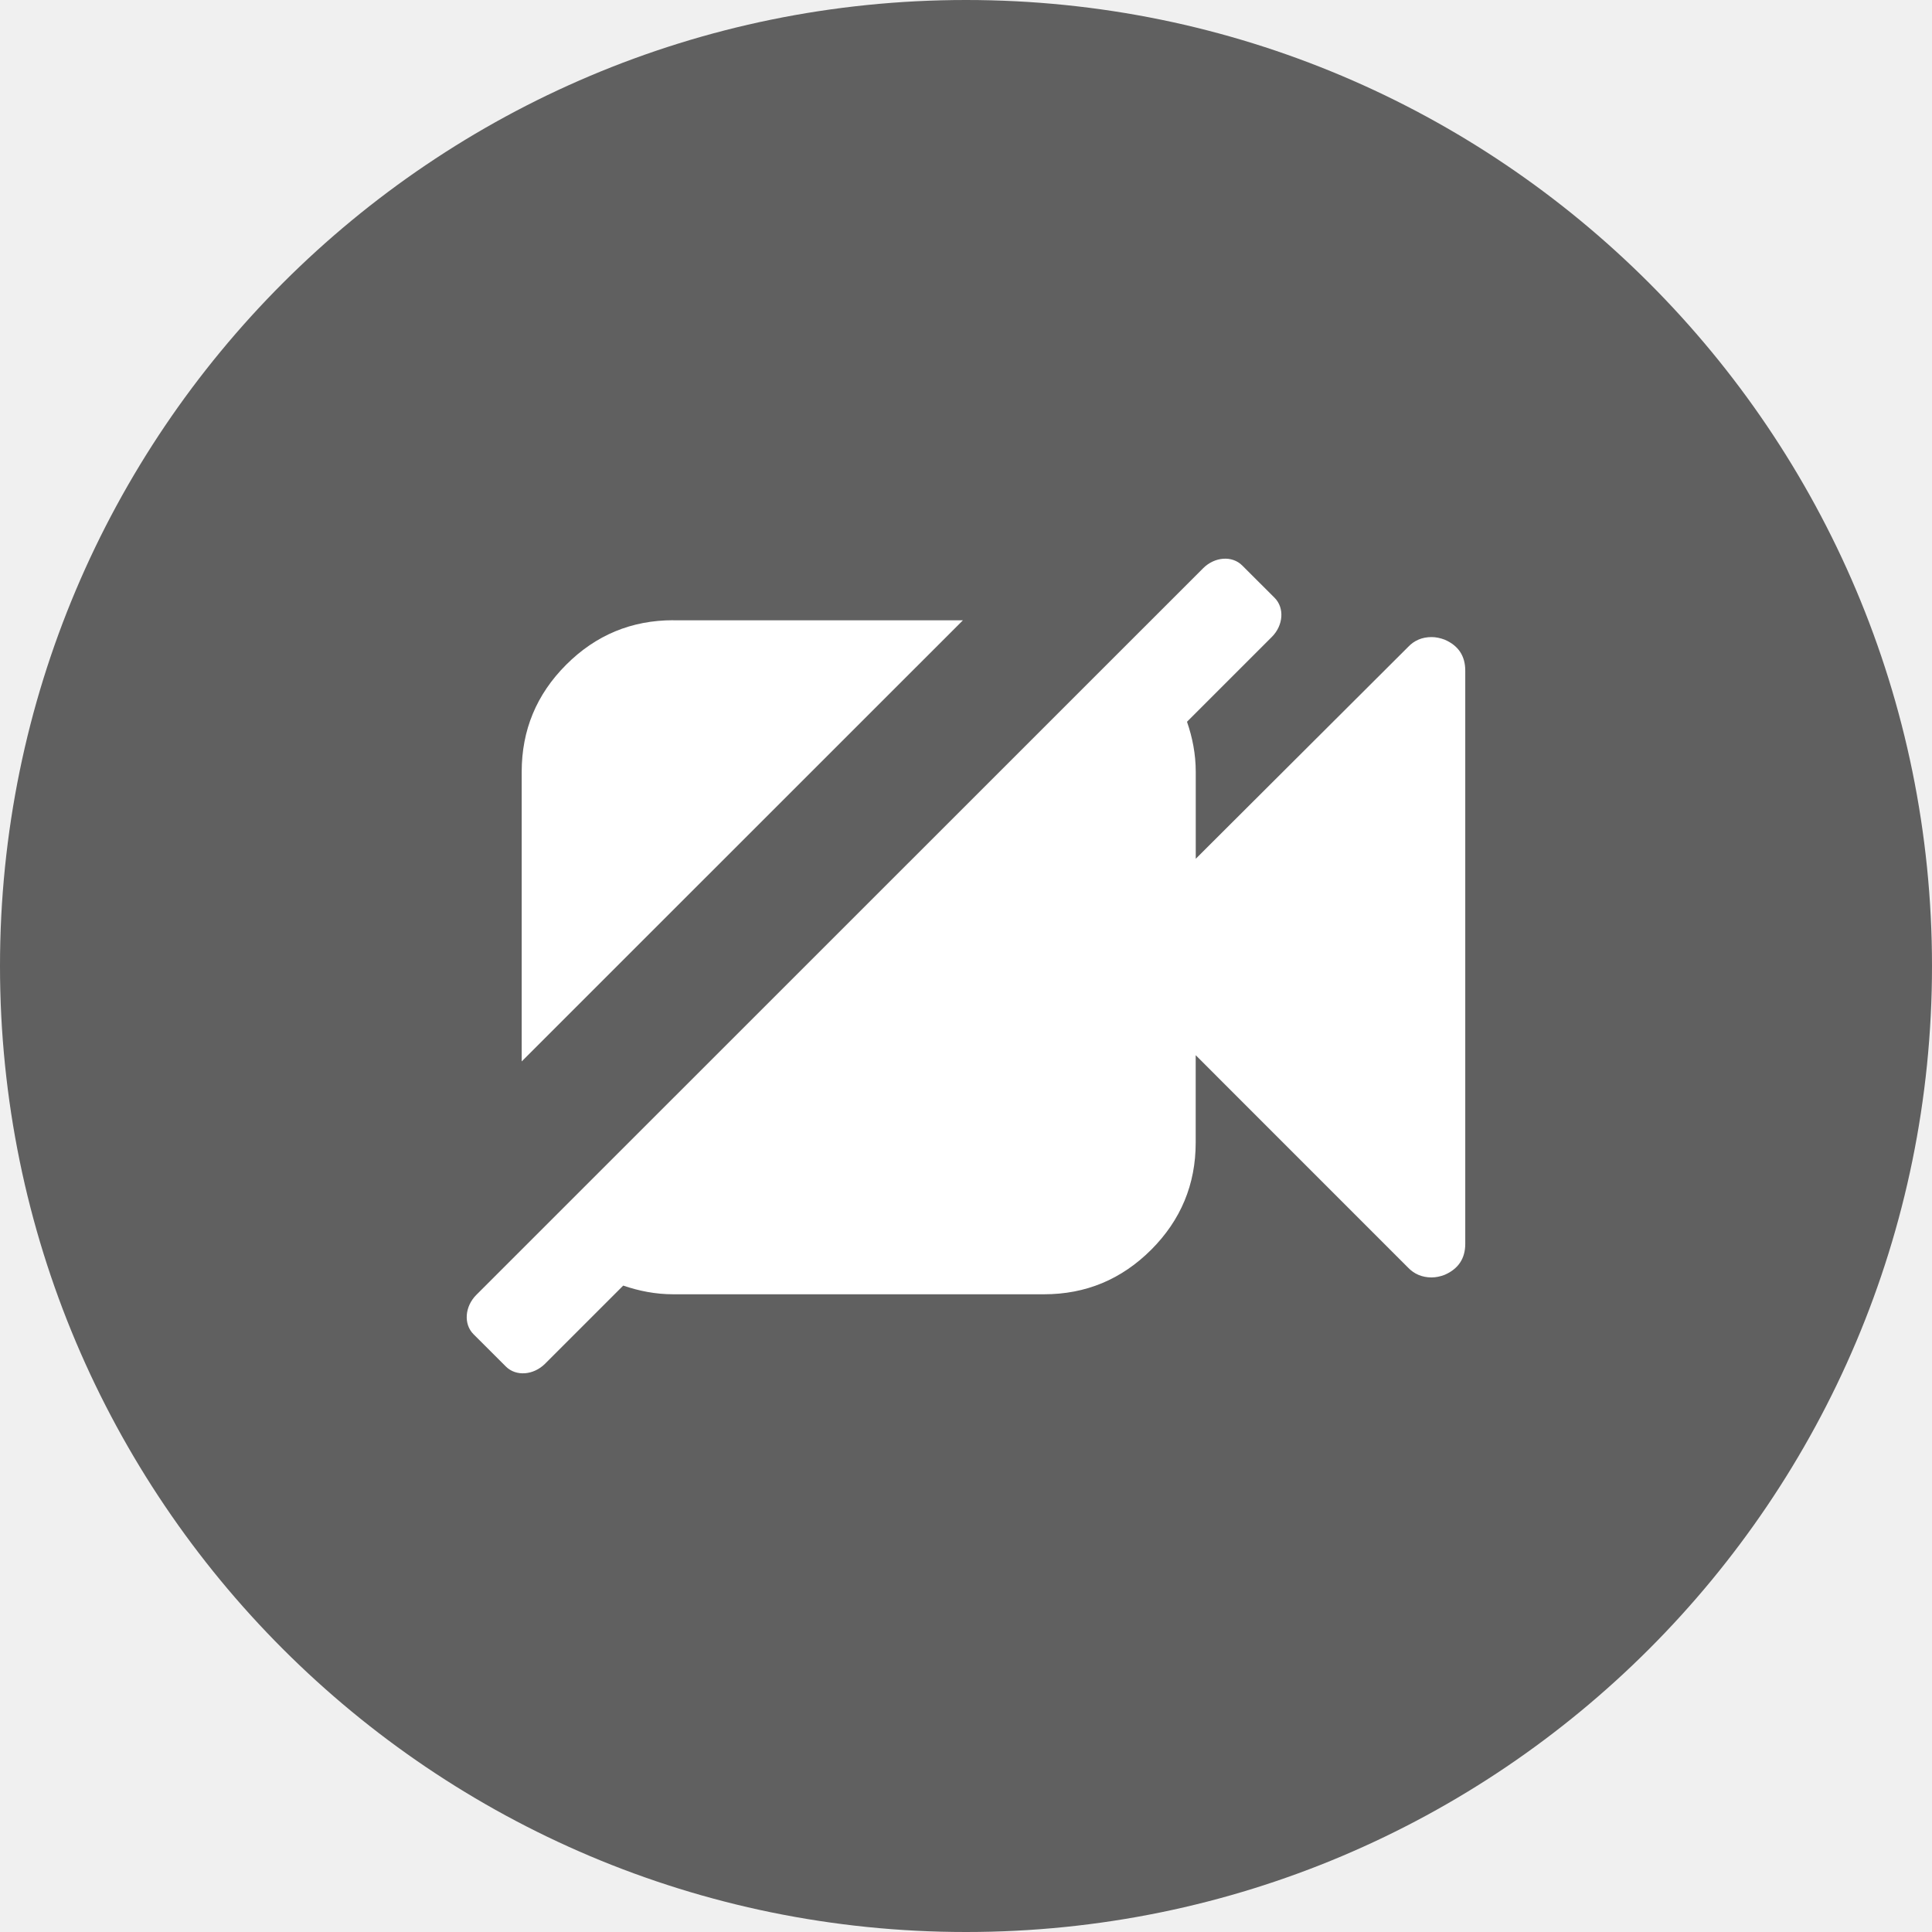
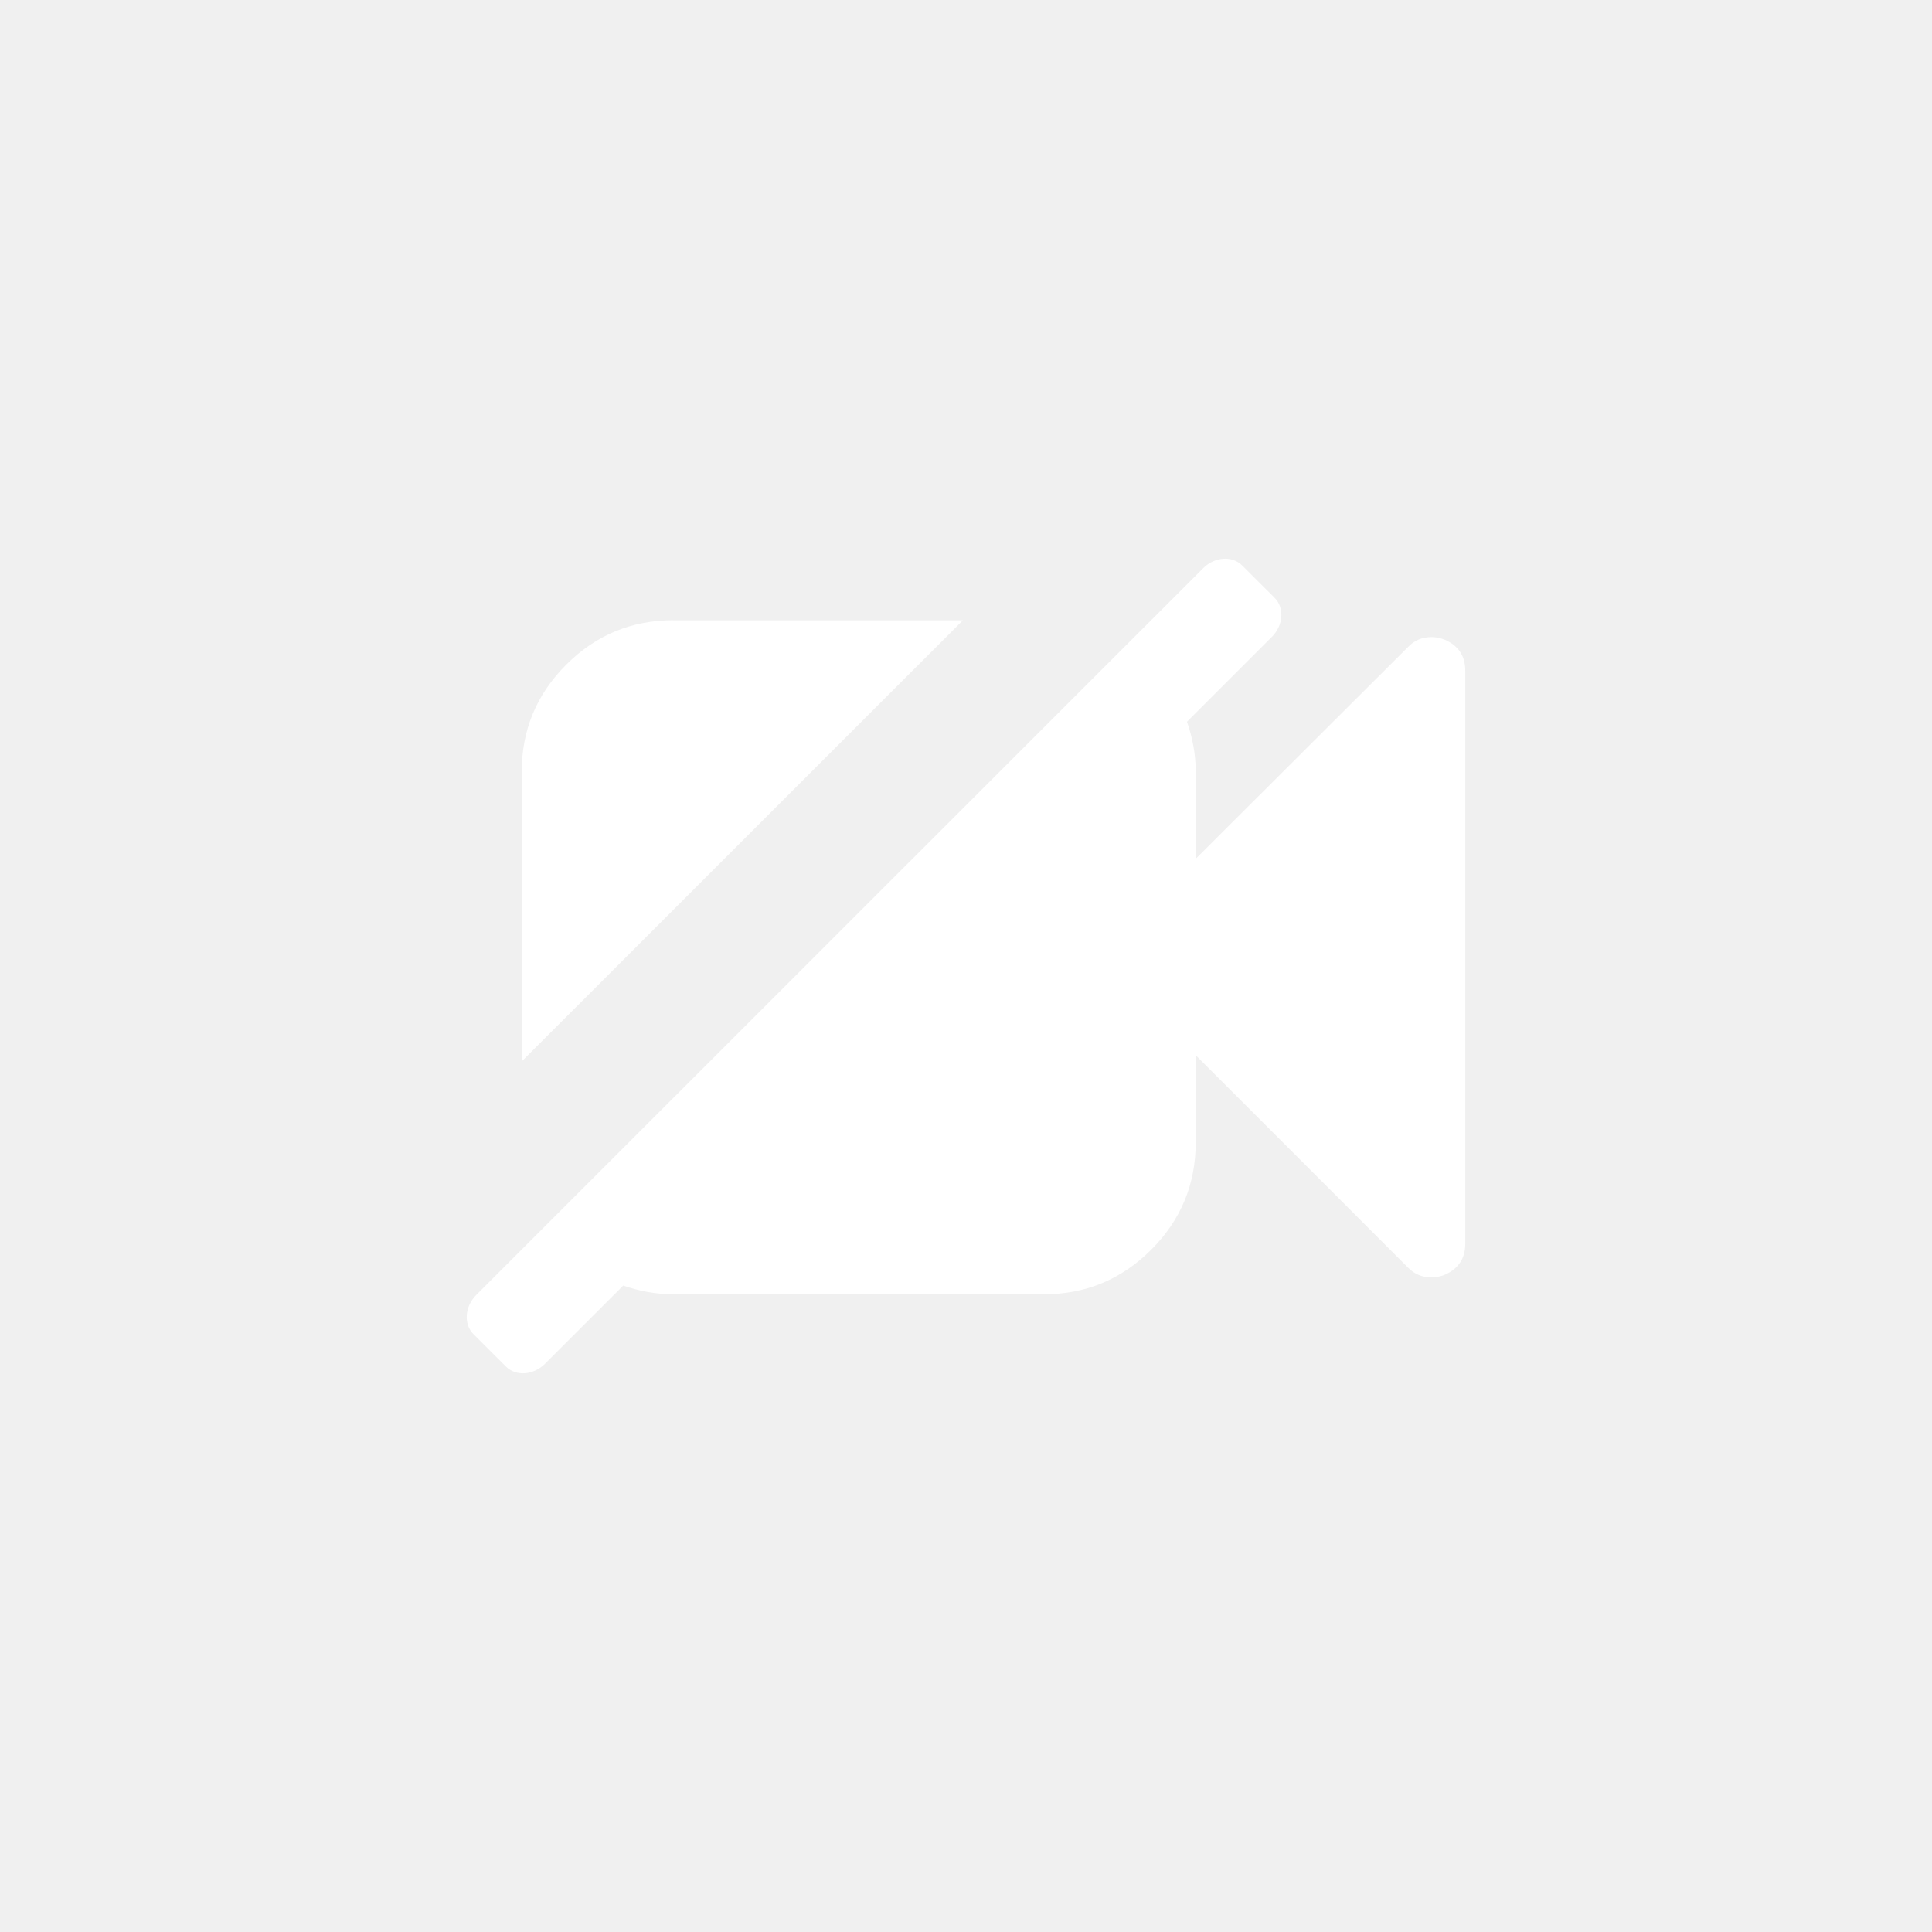
<svg xmlns="http://www.w3.org/2000/svg" version="1.1" id="Calque_1" x="0px" y="0px" width="36px" height="36px" viewBox="0 0 36 36" enable-background="new 0 0 36 36" xml:space="preserve">
-   <path opacity="0.6" d="M36,18c0,9.941-8.059,18-18,18l0,0C8.059,36,0,27.941,0,18l0,0C0,8.059,8.059,0,18,0l0,0  C27.941,0,36,8.059,36,18L36,18z" />
-   <g>
-     <path fill="#FFFFFF" d="M12.547,11.557c-0.779,0-1.444,0.276-1.997,0.829s-0.829,1.218-0.829,1.997v5.395l8.222-8.22H12.547z" />
-     <path fill="#FFFFFF" d="M26.921,11.92c-0.085-0.032-0.167-0.049-0.245-0.049c-0.177,0-0.324,0.062-0.441,0.187l-3.954,3.944v-1.619   c0-0.333-0.062-0.642-0.163-0.934l1.58-1.58c0.216-0.215,0.24-0.542,0.052-0.73l-0.603-0.602c-0.187-0.188-0.514-0.164-0.729,0.052   L8.875,24.129c-0.216,0.217-0.239,0.545-0.052,0.732l0.603,0.602c0.188,0.188,0.513,0.164,0.73-0.051l1.457-1.457   c0.292,0.1,0.6,0.162,0.934,0.162h6.907c0.778,0,1.443-0.277,1.997-0.83c0.552-0.553,0.829-1.217,0.829-1.996v-1.629l3.954,3.955   c0.117,0.123,0.265,0.186,0.441,0.186c0.078,0,0.16-0.016,0.245-0.049c0.255-0.111,0.383-0.305,0.383-0.578V12.499   C27.304,12.224,27.176,12.031,26.921,11.92z" />
+   <defs id="defs5638" />
+   <g id="g5630">
+     <path fill="#FFFFFF" d="M12.547,11.557c-0.779,0-1.444,0.276-1.997,0.829s-0.829,1.218-0.829,1.997v5.395l8.222-8.22H12.547z" id="path5632" />
+     <path fill="#FFFFFF" d="M26.921,11.92c-0.085-0.032-0.167-0.049-0.245-0.049c-0.177,0-0.324,0.062-0.441,0.187l-3.954,3.944v-1.619   c0-0.333-0.062-0.642-0.163-0.934l1.58-1.58c0.216-0.215,0.24-0.542,0.052-0.73l-0.603-0.602c-0.187-0.188-0.514-0.164-0.729,0.052   L8.875,24.129c-0.216,0.217-0.239,0.545-0.052,0.732l0.603,0.602c0.188,0.188,0.513,0.164,0.73-0.051l1.457-1.457   c0.292,0.1,0.6,0.162,0.934,0.162h6.907c0.778,0,1.443-0.277,1.997-0.83c0.552-0.553,0.829-1.217,0.829-1.996v-1.629l3.954,3.955   c0.117,0.123,0.265,0.186,0.441,0.186c0.078,0,0.16-0.016,0.245-0.049c0.255-0.111,0.383-0.305,0.383-0.578V12.499   C27.304,12.224,27.176,12.031,26.921,11.92z" id="path5634" />
  </g>
</svg>
